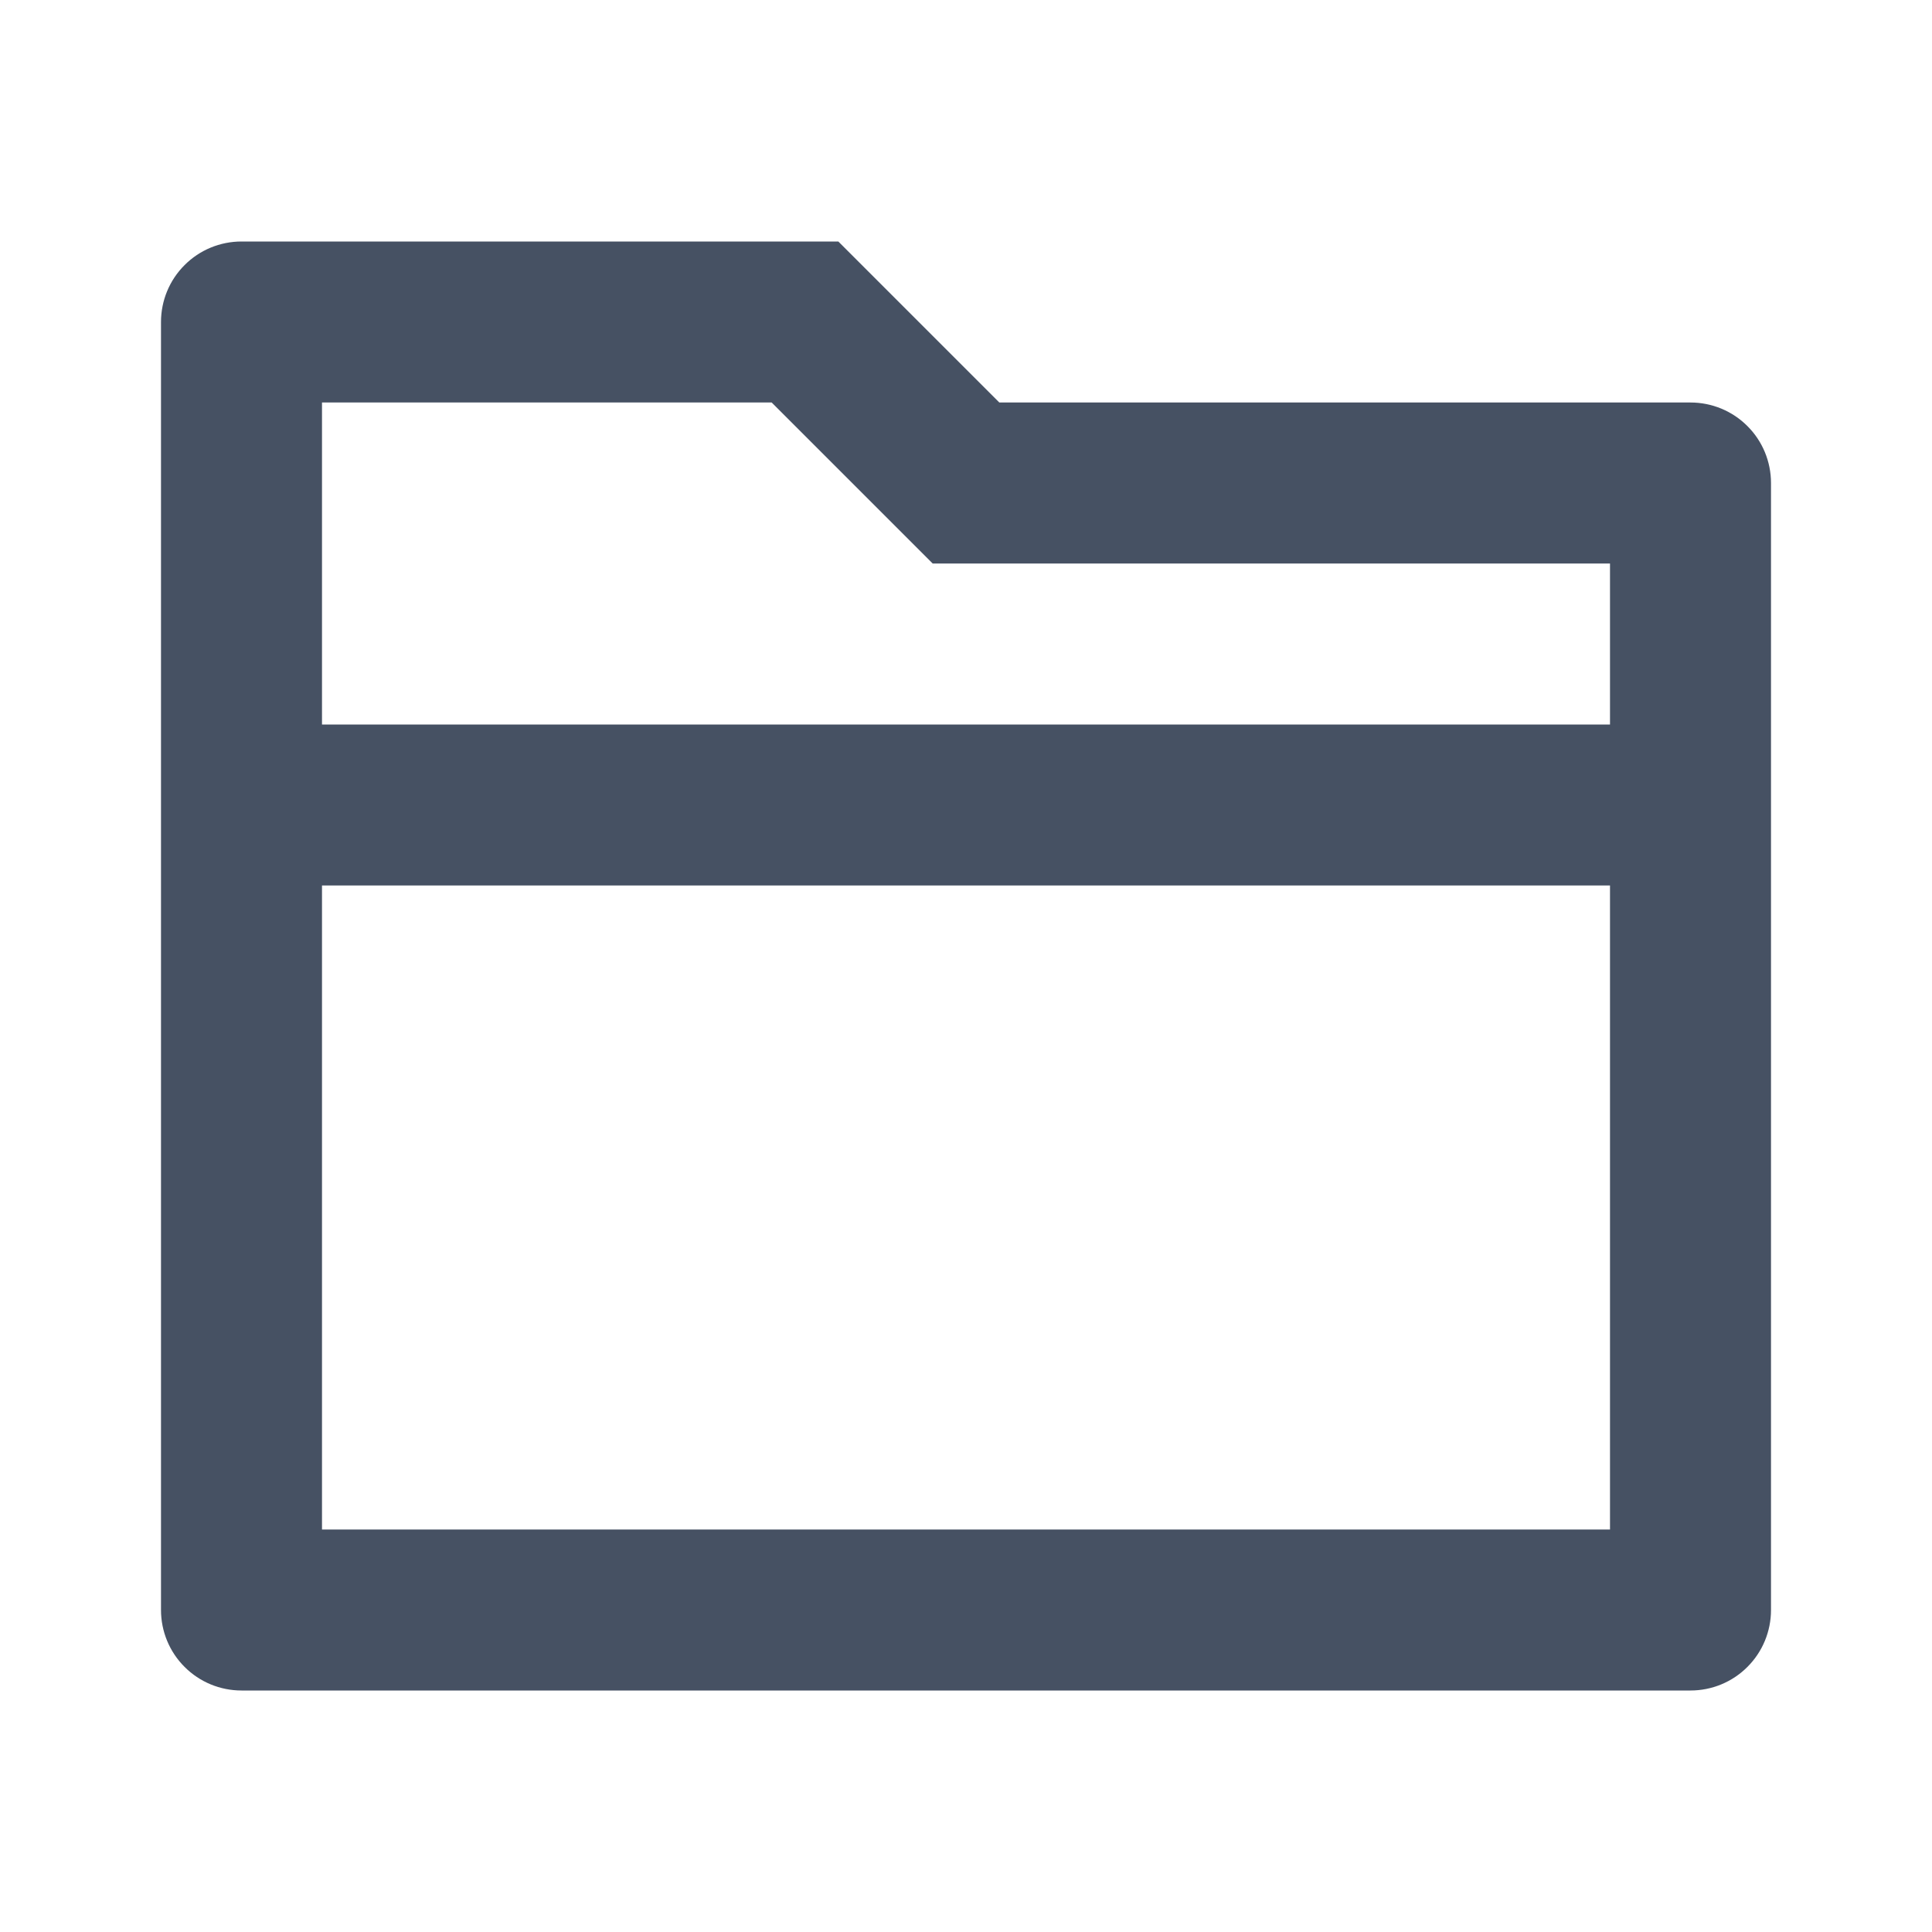
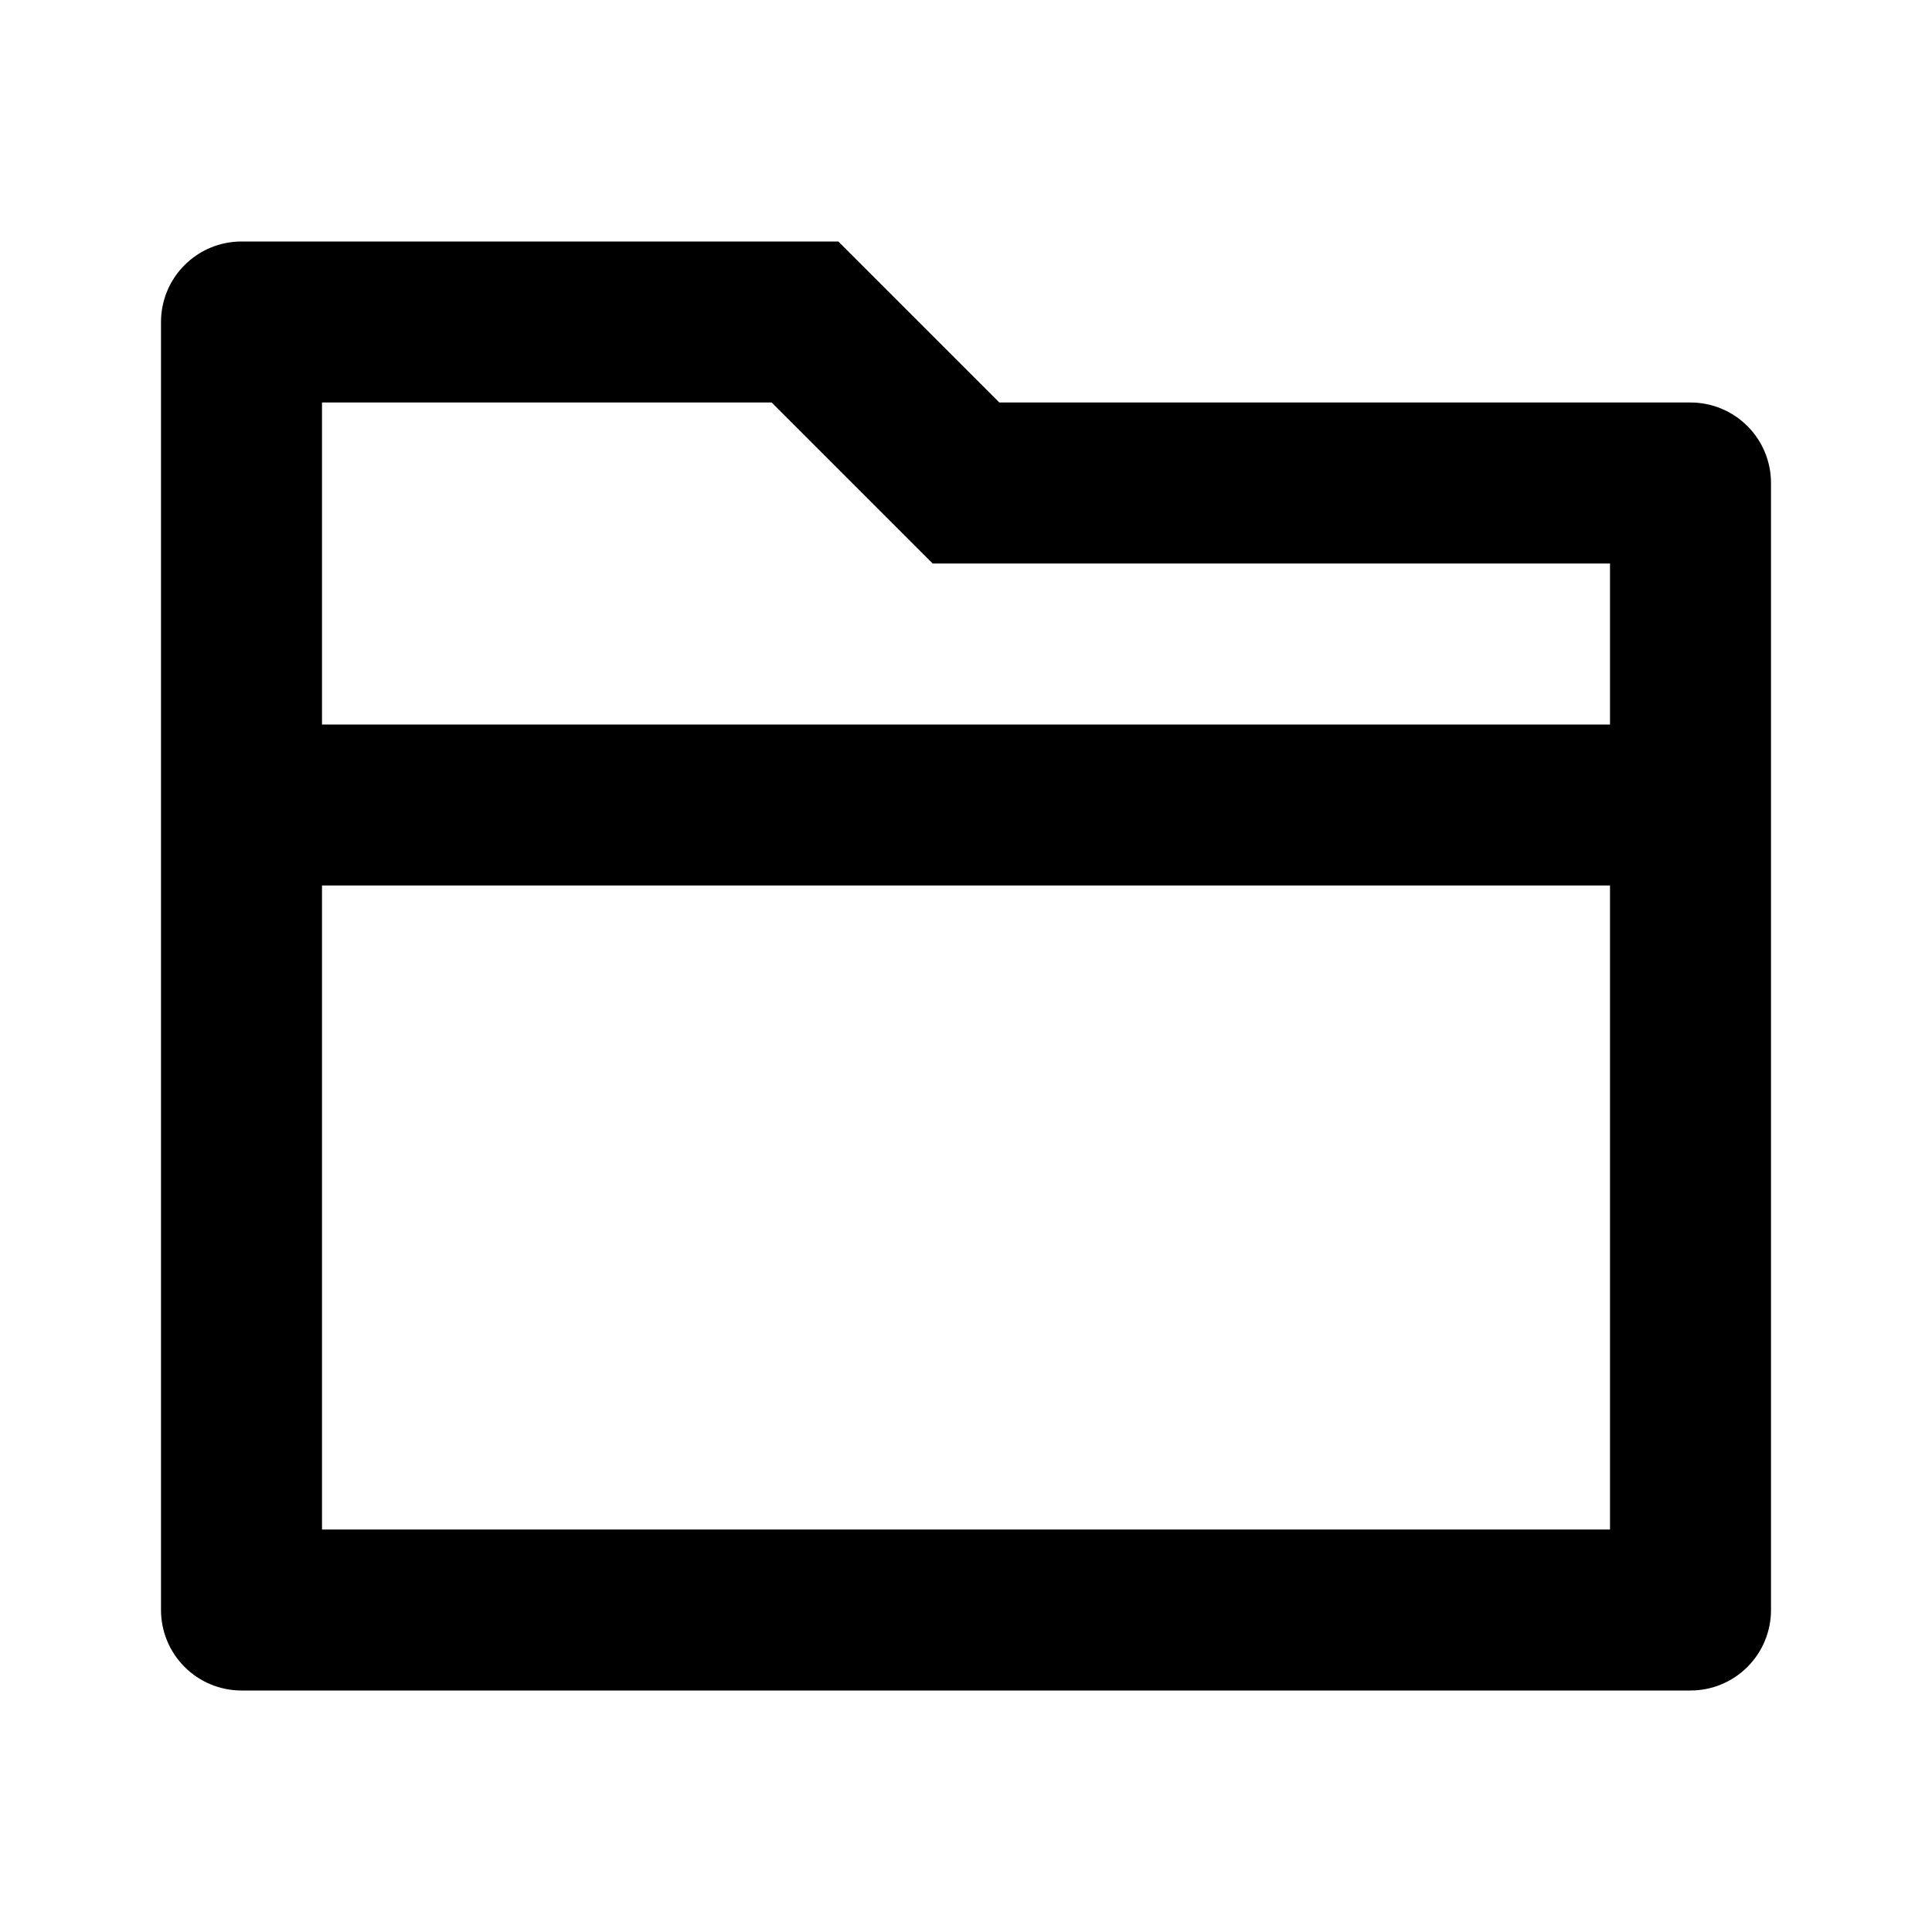
<svg xmlns="http://www.w3.org/2000/svg" width="24" height="24" viewBox="0 0 24 24" fill="none">
-   <path d="M12.414 5H21C21.265 5 21.52 5.105 21.707 5.293C21.895 5.48 22 5.735 22 6V20C22 20.265 21.895 20.52 21.707 20.707C21.52 20.895 21.265 21 21 21H3C2.735 21 2.48 20.895 2.293 20.707C2.105 20.52 2 20.265 2 20V4C2 3.735 2.105 3.48 2.293 3.293C2.48 3.105 2.735 3 3 3H10.414L12.414 5ZM20 11H4V19H20V11ZM20 9V7H11.586L9.586 5H4V9H20Z" fill="#465163" style="currentColor" />
+   <path d="M12.414 5H21C21.265 5 21.52 5.105 21.707 5.293C21.895 5.48 22 5.735 22 6V20C22 20.265 21.895 20.52 21.707 20.707C21.52 20.895 21.265 21 21 21H3C2.735 21 2.48 20.895 2.293 20.707C2.105 20.52 2 20.265 2 20V4C2 3.735 2.105 3.48 2.293 3.293C2.48 3.105 2.735 3 3 3H10.414L12.414 5ZM20 11H4V19H20V11ZM20 9V7H11.586L9.586 5H4V9H20Z" fill="currentColor" />
</svg>
